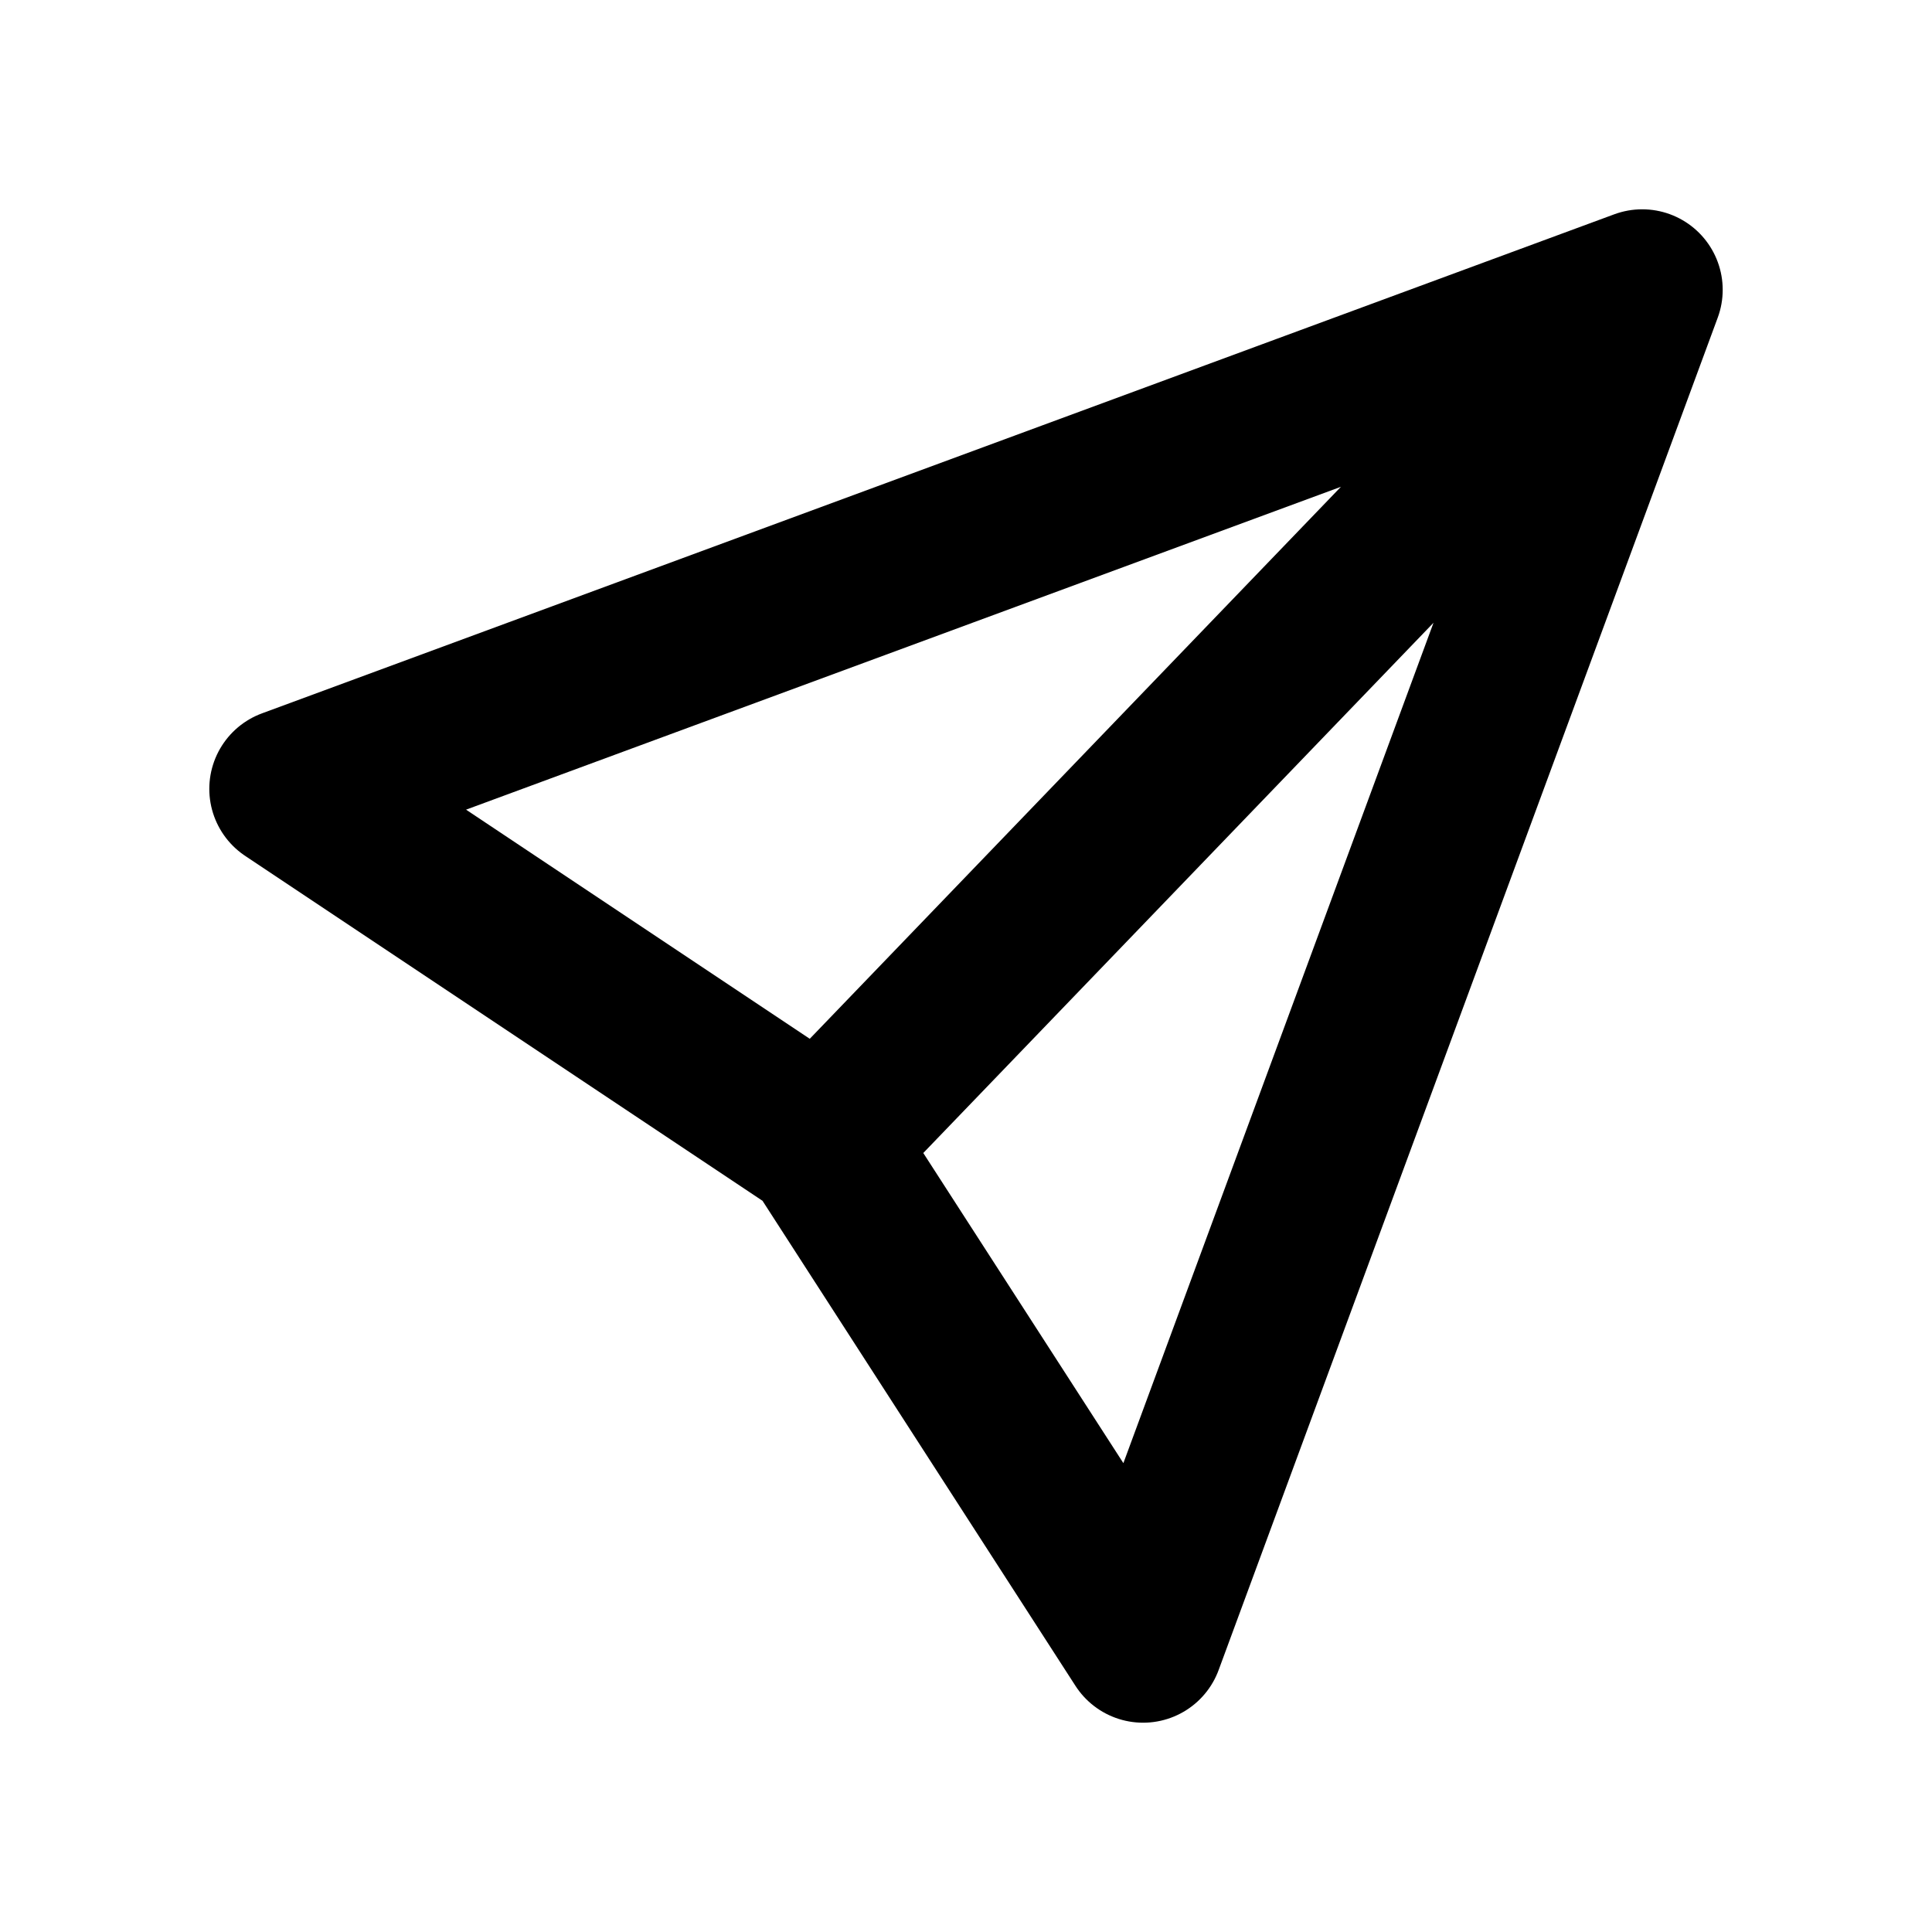
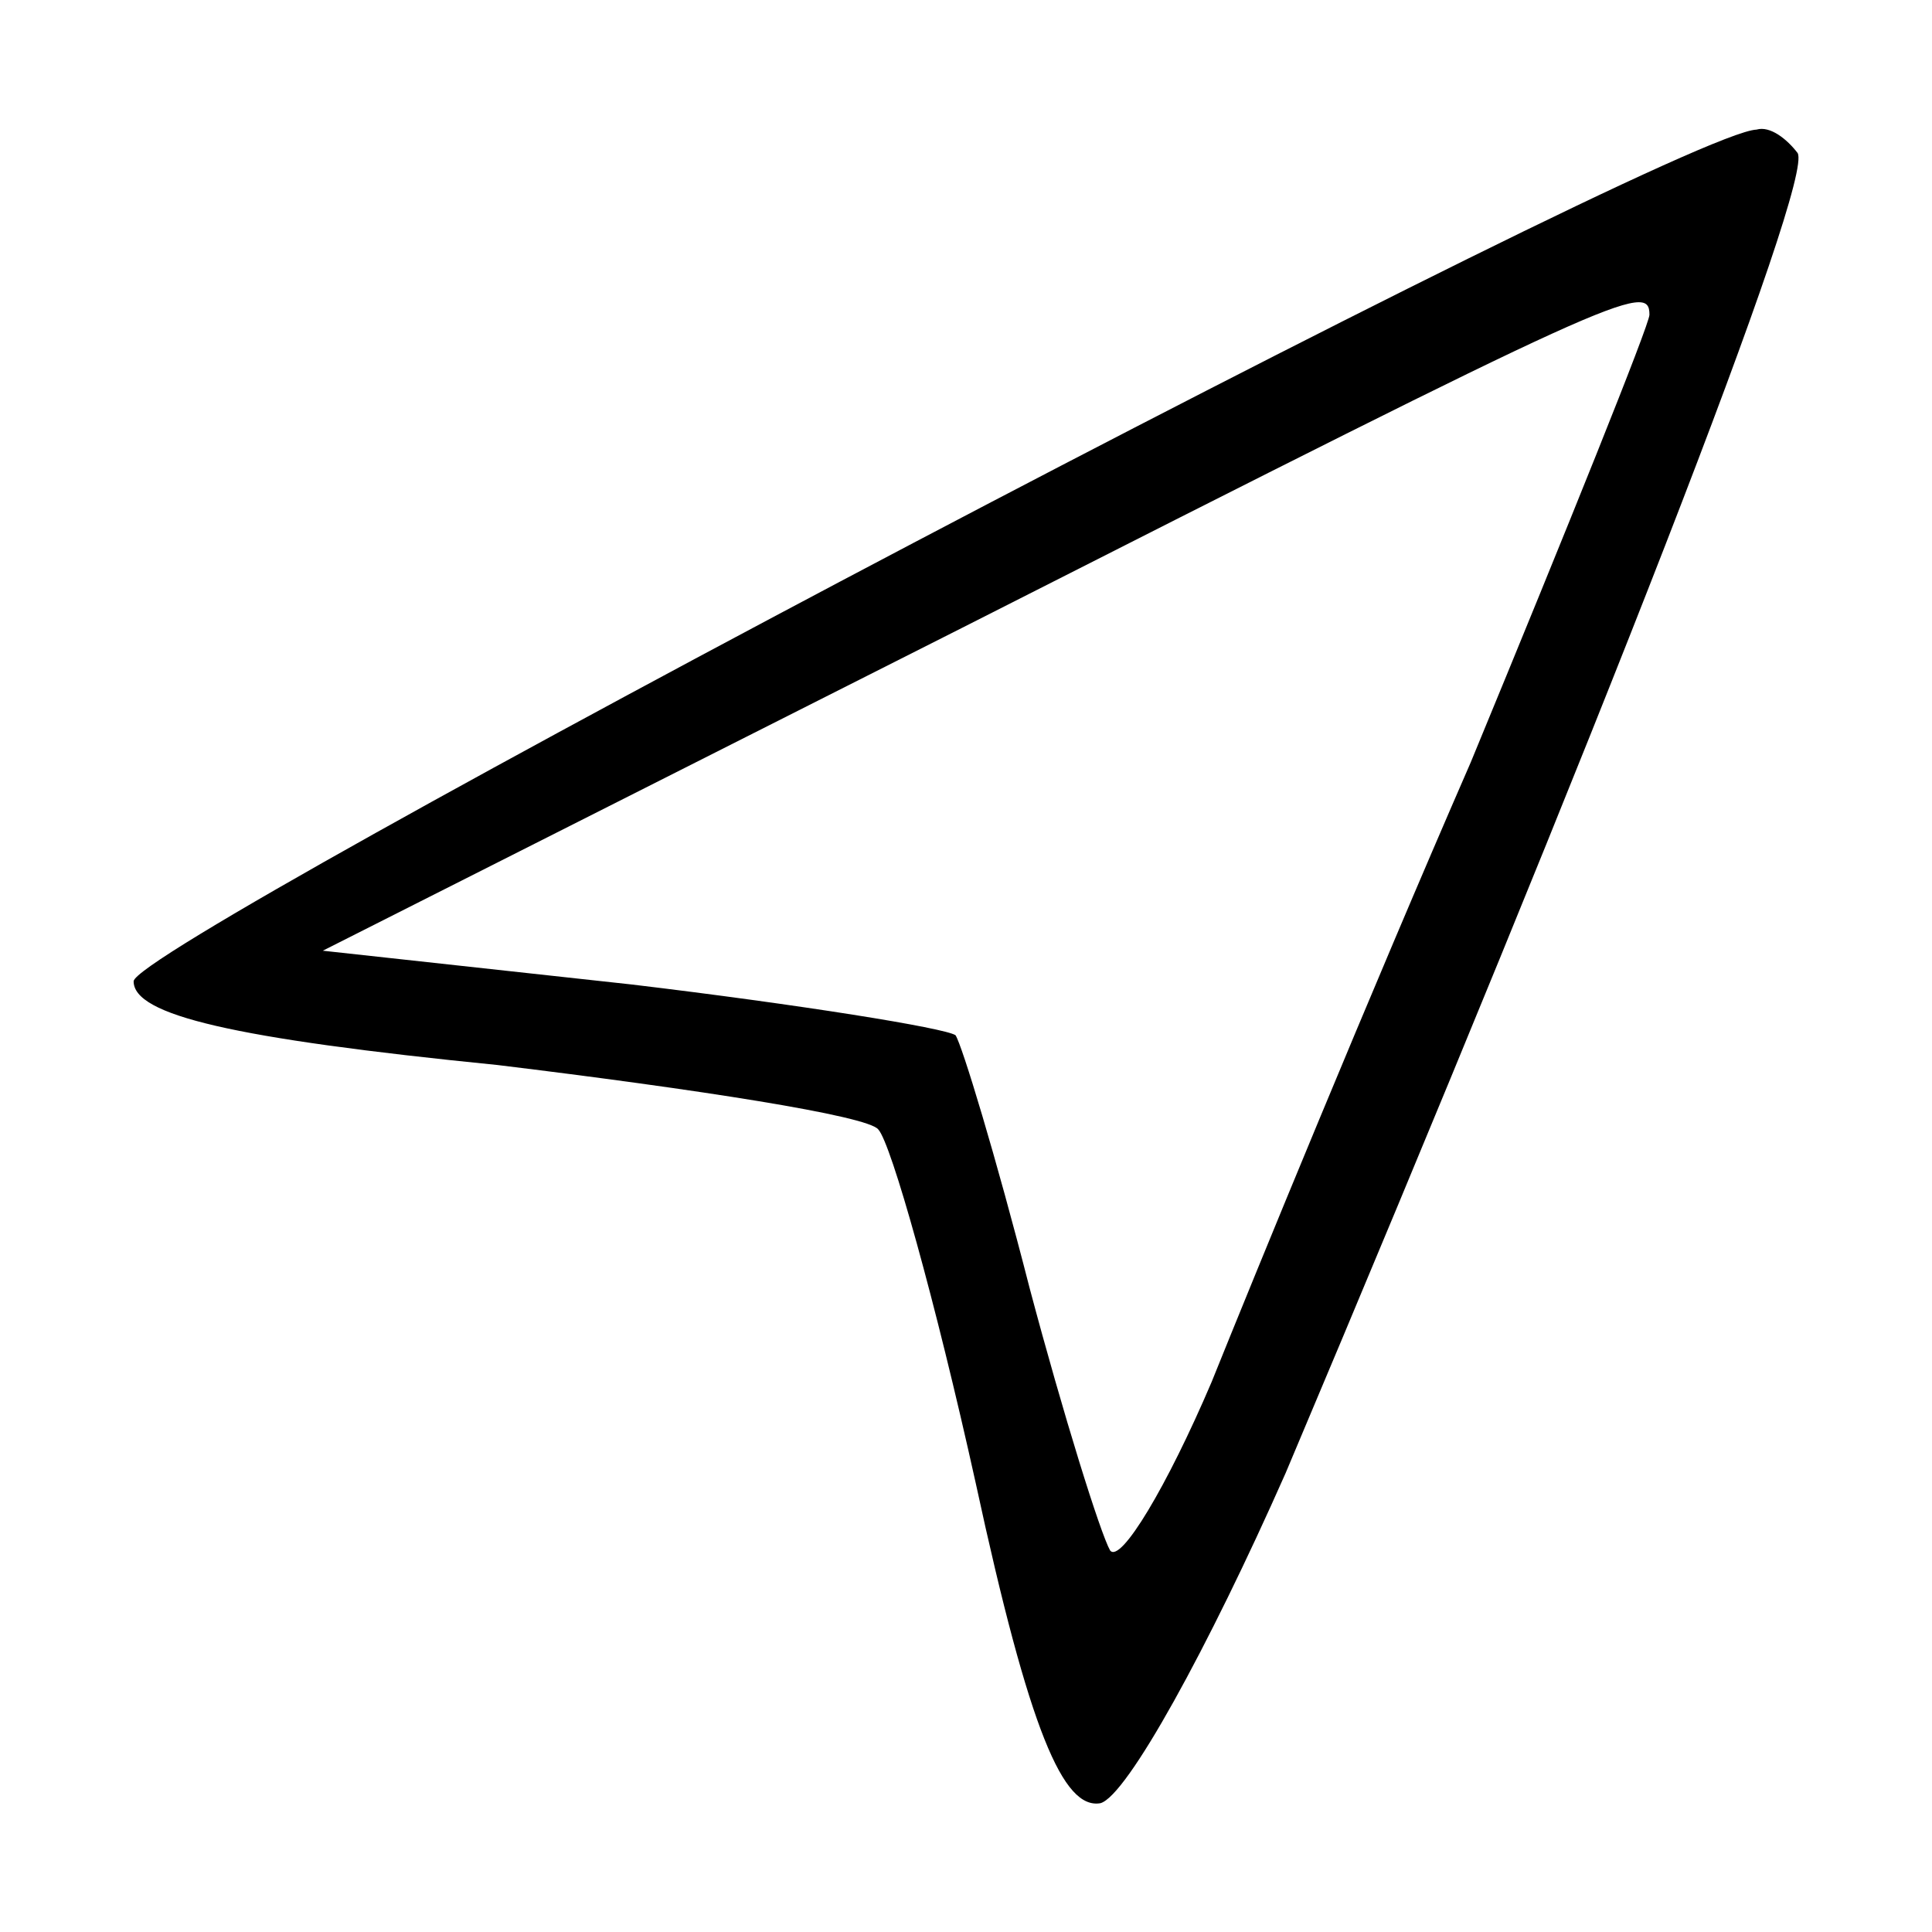
- <svg xmlns="http://www.w3.org/2000/svg" width="24" height="24" viewBox="0 0 24 24" fill="none">
-   <path d="M20.4 3.6L3.6 9.8L10.2 14.2L14.2 20.4ZM20.4 3.6L10.2 14.2" stroke="currentColor" stroke-width="2" stroke-linecap="round" stroke-linejoin="round" />
+ <svg xmlns="http://www.w3.org/2000/svg" width="24" height="24" viewBox="0 0 24 24">
+   <path d="M22.33 1.90C22.54 2.23 19.86 9.09 15.97 18.30C15.01 20.47 14.00 22.31 13.67 22.40C13.21 22.48 12.79 21.52 12.12 18.42C11.62 16.16 11.07 14.20 10.91 14.03C10.78 13.86 8.65 13.53 6.18 13.23C2.88 12.90 1.66 12.61 1.66 12.19C1.66 11.73 20.78 1.65 21.82 1.61C21.99 1.56 22.20 1.73 22.33 1.90Z M11.95 7.80L4.01 11.81L7.85 12.23C9.94 12.48 11.74 12.77 11.87 12.86C11.95 12.98 12.37 14.36 12.79 16.00C13.21 17.58 13.67 19.05 13.79 19.26C13.92 19.43 14.50 18.46 15.05 17.17C15.59 15.83 17.01 12.36 18.27 9.47C19.48 6.54 20.49 4.03 20.49 3.91C20.49 3.49 20.11 3.66 11.95 7.80Z " fill="currentColor" />
</svg>
